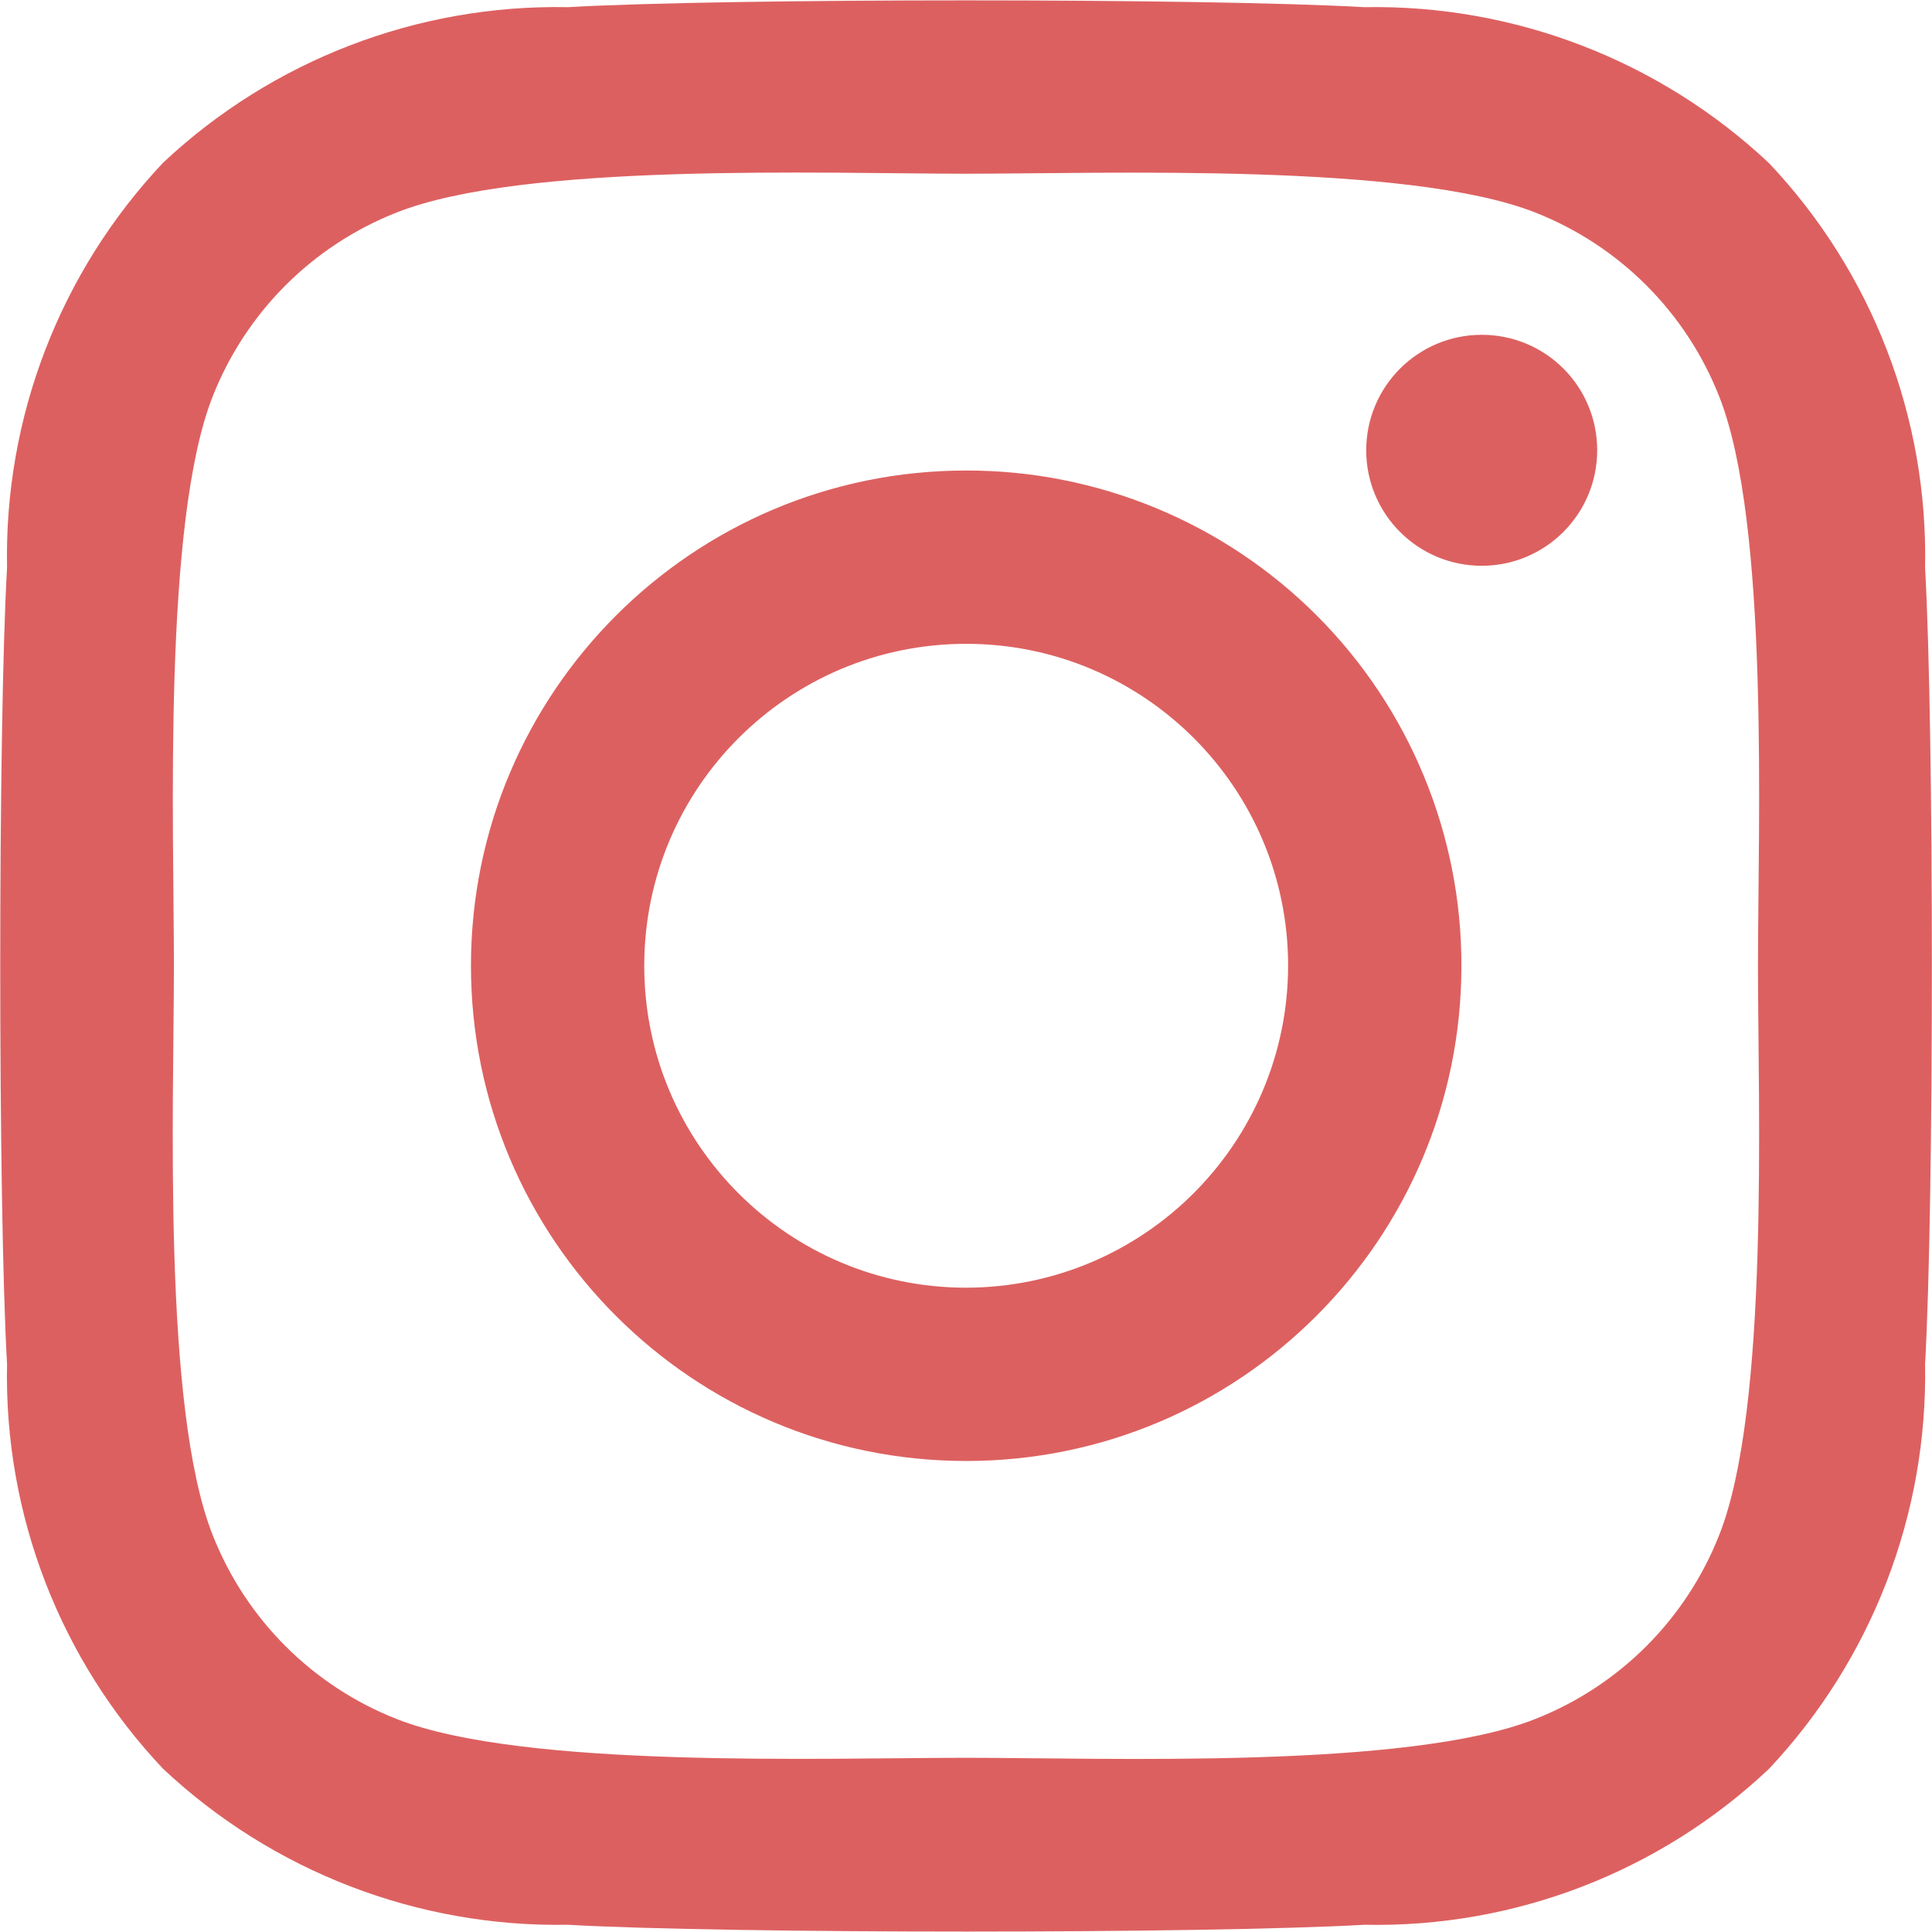
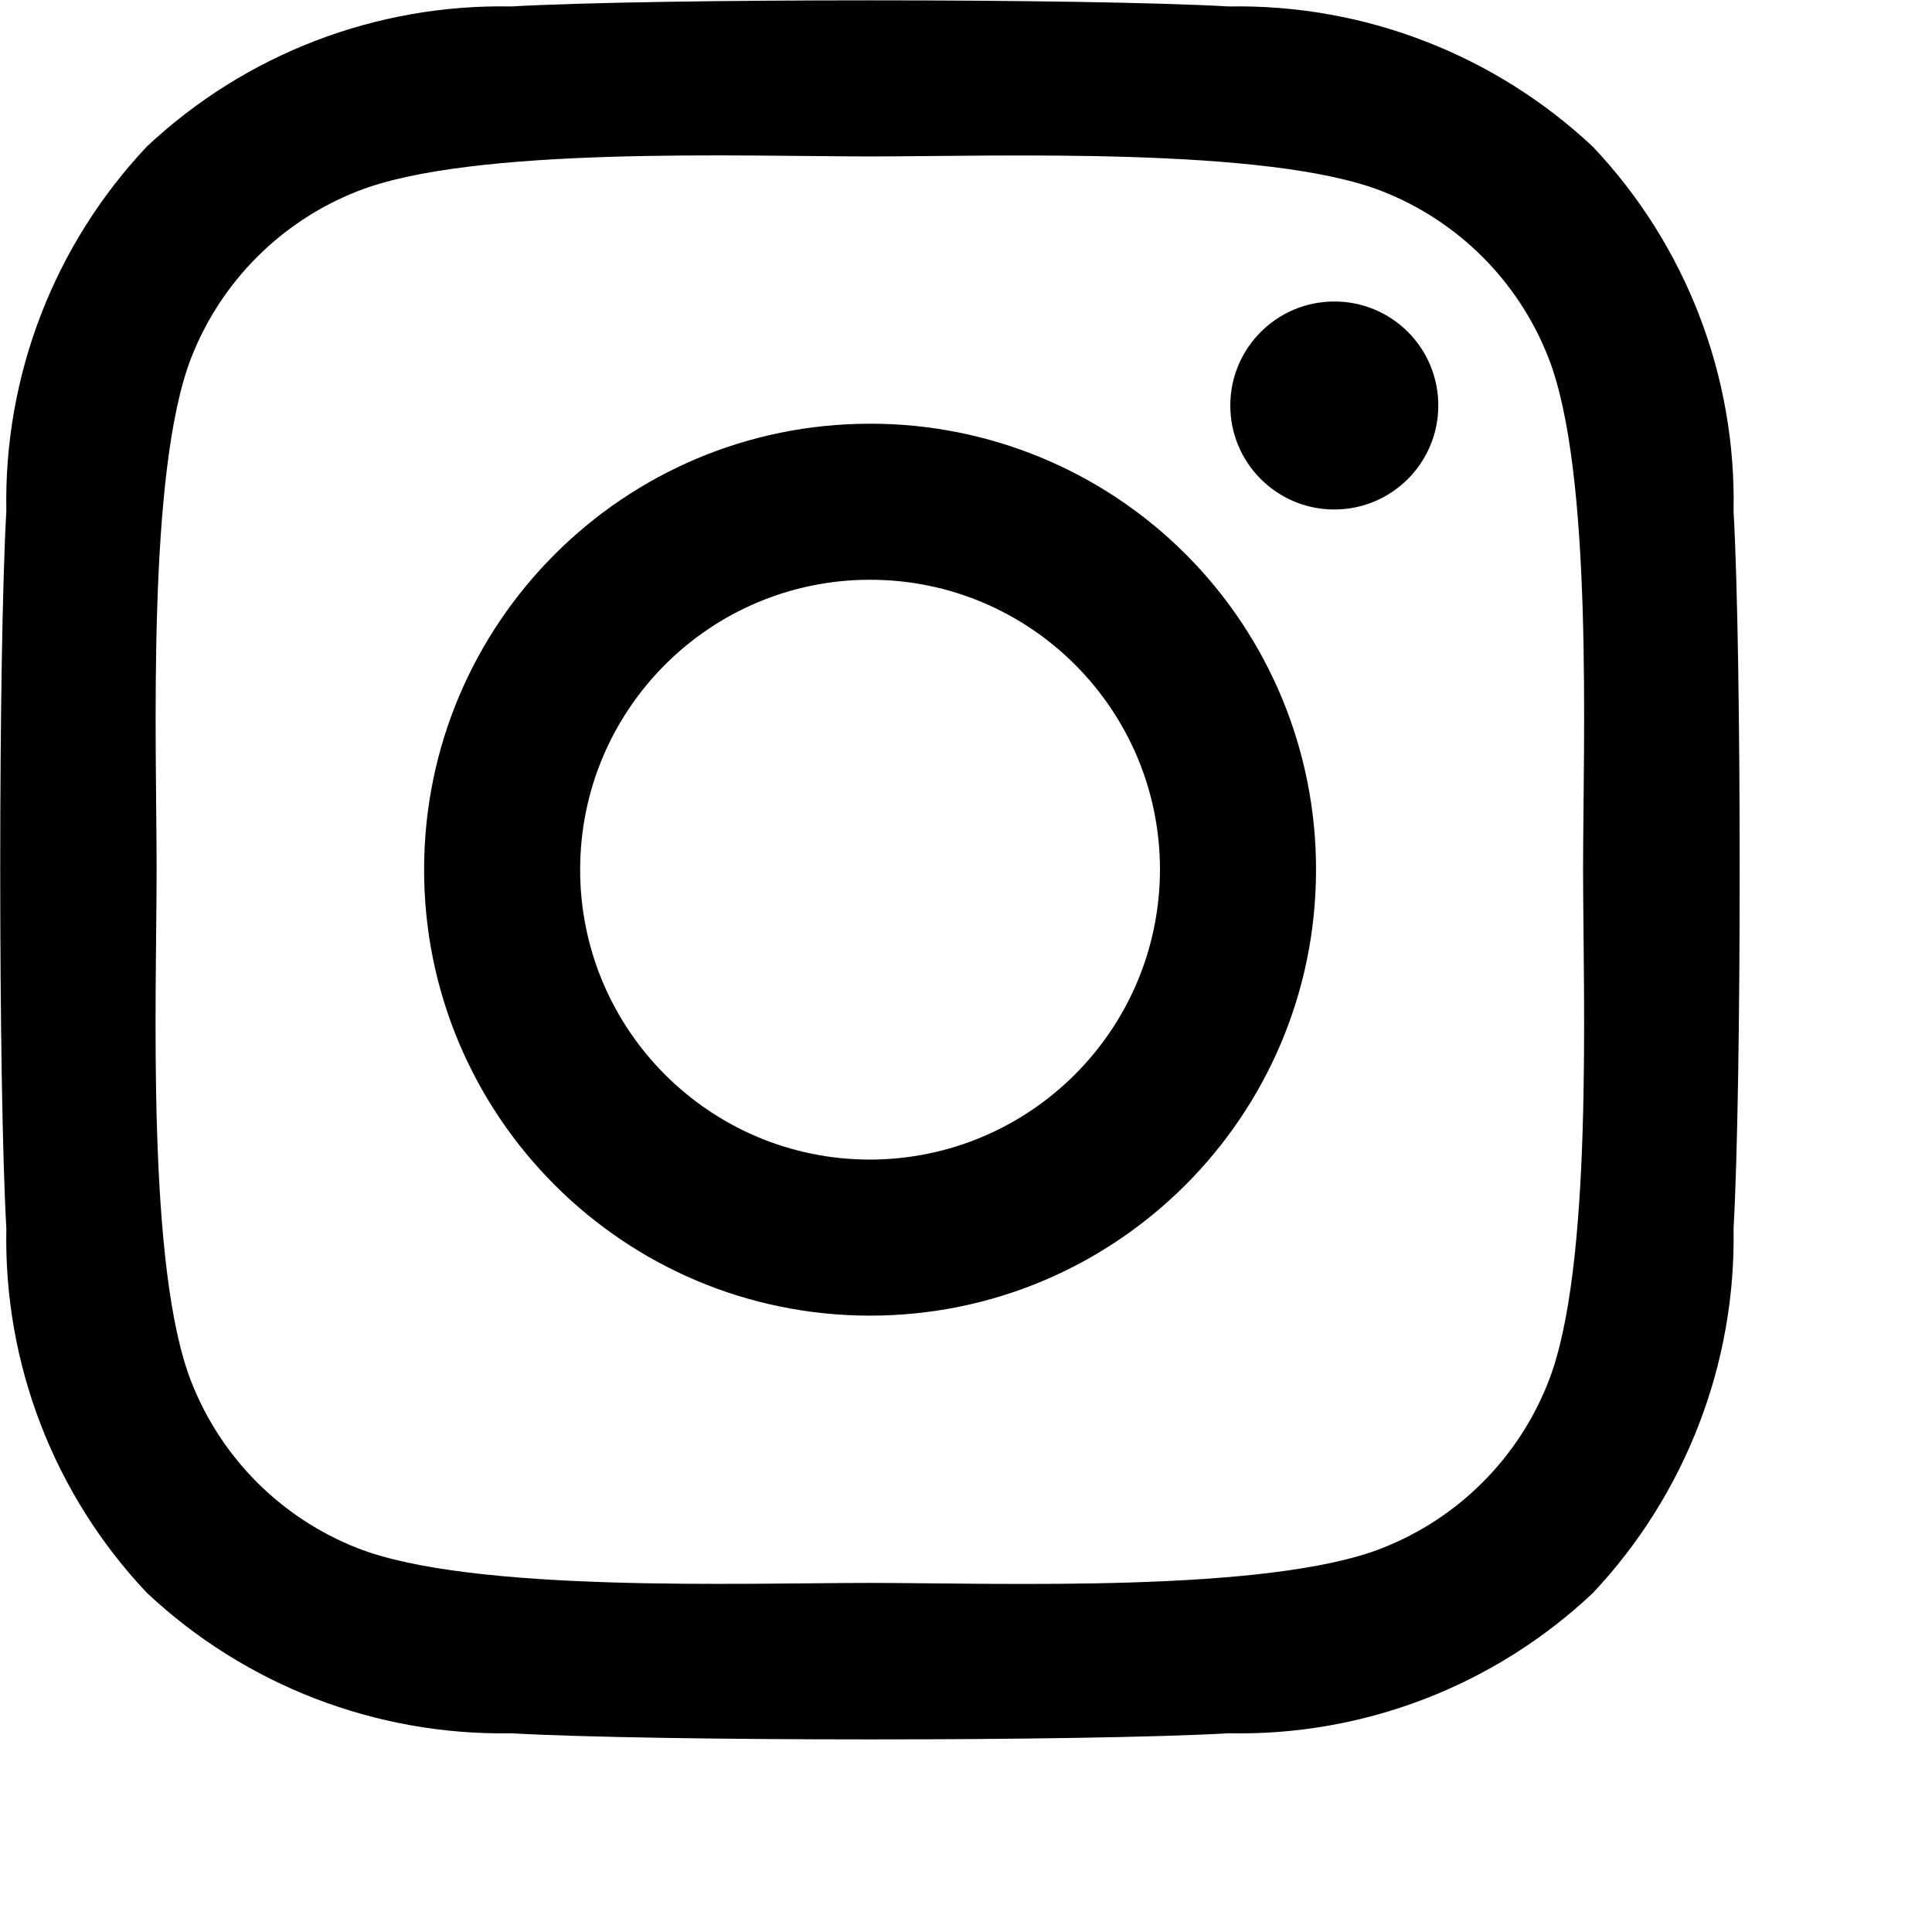
- <svg xmlns="http://www.w3.org/2000/svg" width="31.518" height="31.511" viewBox="0 0 31.518 31.511">
+ <svg xmlns="http://www.w3.org/2000/svg" width="16" height="16" viewBox="0 0 35 35">
  <defs>
    <style>
      .cls-1 {
-         fill: #dd6060;
+         fill: black;
      }
    </style>
  </defs>
  <path id="Icon_awesome-instagram" data-name="Icon awesome-instagram" class="cls-1" d="M15.757,9.914a8.079,8.079,0,1,0,8.079,8.079A8.066,8.066,0,0,0,15.757,9.914Zm0,13.331a5.252,5.252,0,1,1,5.252-5.252,5.262,5.262,0,0,1-5.252,5.252ZM26.051,9.584A1.884,1.884,0,1,1,24.166,7.7,1.88,1.88,0,0,1,26.051,9.584ZM31.4,11.5a9.325,9.325,0,0,0-2.545-6.6,9.387,9.387,0,0,0-6.6-2.545c-2.6-.148-10.4-.148-13,0a9.373,9.373,0,0,0-6.6,2.538,9.356,9.356,0,0,0-2.545,6.6c-.148,2.6-.148,10.4,0,13a9.325,9.325,0,0,0,2.545,6.6,9.4,9.4,0,0,0,6.6,2.545c2.6.148,10.4.148,13,0a9.325,9.325,0,0,0,6.6-2.545,9.387,9.387,0,0,0,2.545-6.6c.148-2.6.148-10.392,0-12.994ZM28.041,27.281a5.318,5.318,0,0,1-3,3c-2.074.823-7,.633-9.288.633s-7.221.183-9.288-.633a5.318,5.318,0,0,1-3-3c-.823-2.074-.633-7-.633-9.288s-.183-7.221.633-9.288a5.318,5.318,0,0,1,3-3c2.074-.823,7-.633,9.288-.633s7.221-.183,9.288.633a5.318,5.318,0,0,1,3,3c.823,2.074.633,7,.633,9.288S28.863,25.214,28.041,27.281Z" transform="translate(0.005 -2.238)" />
</svg>
